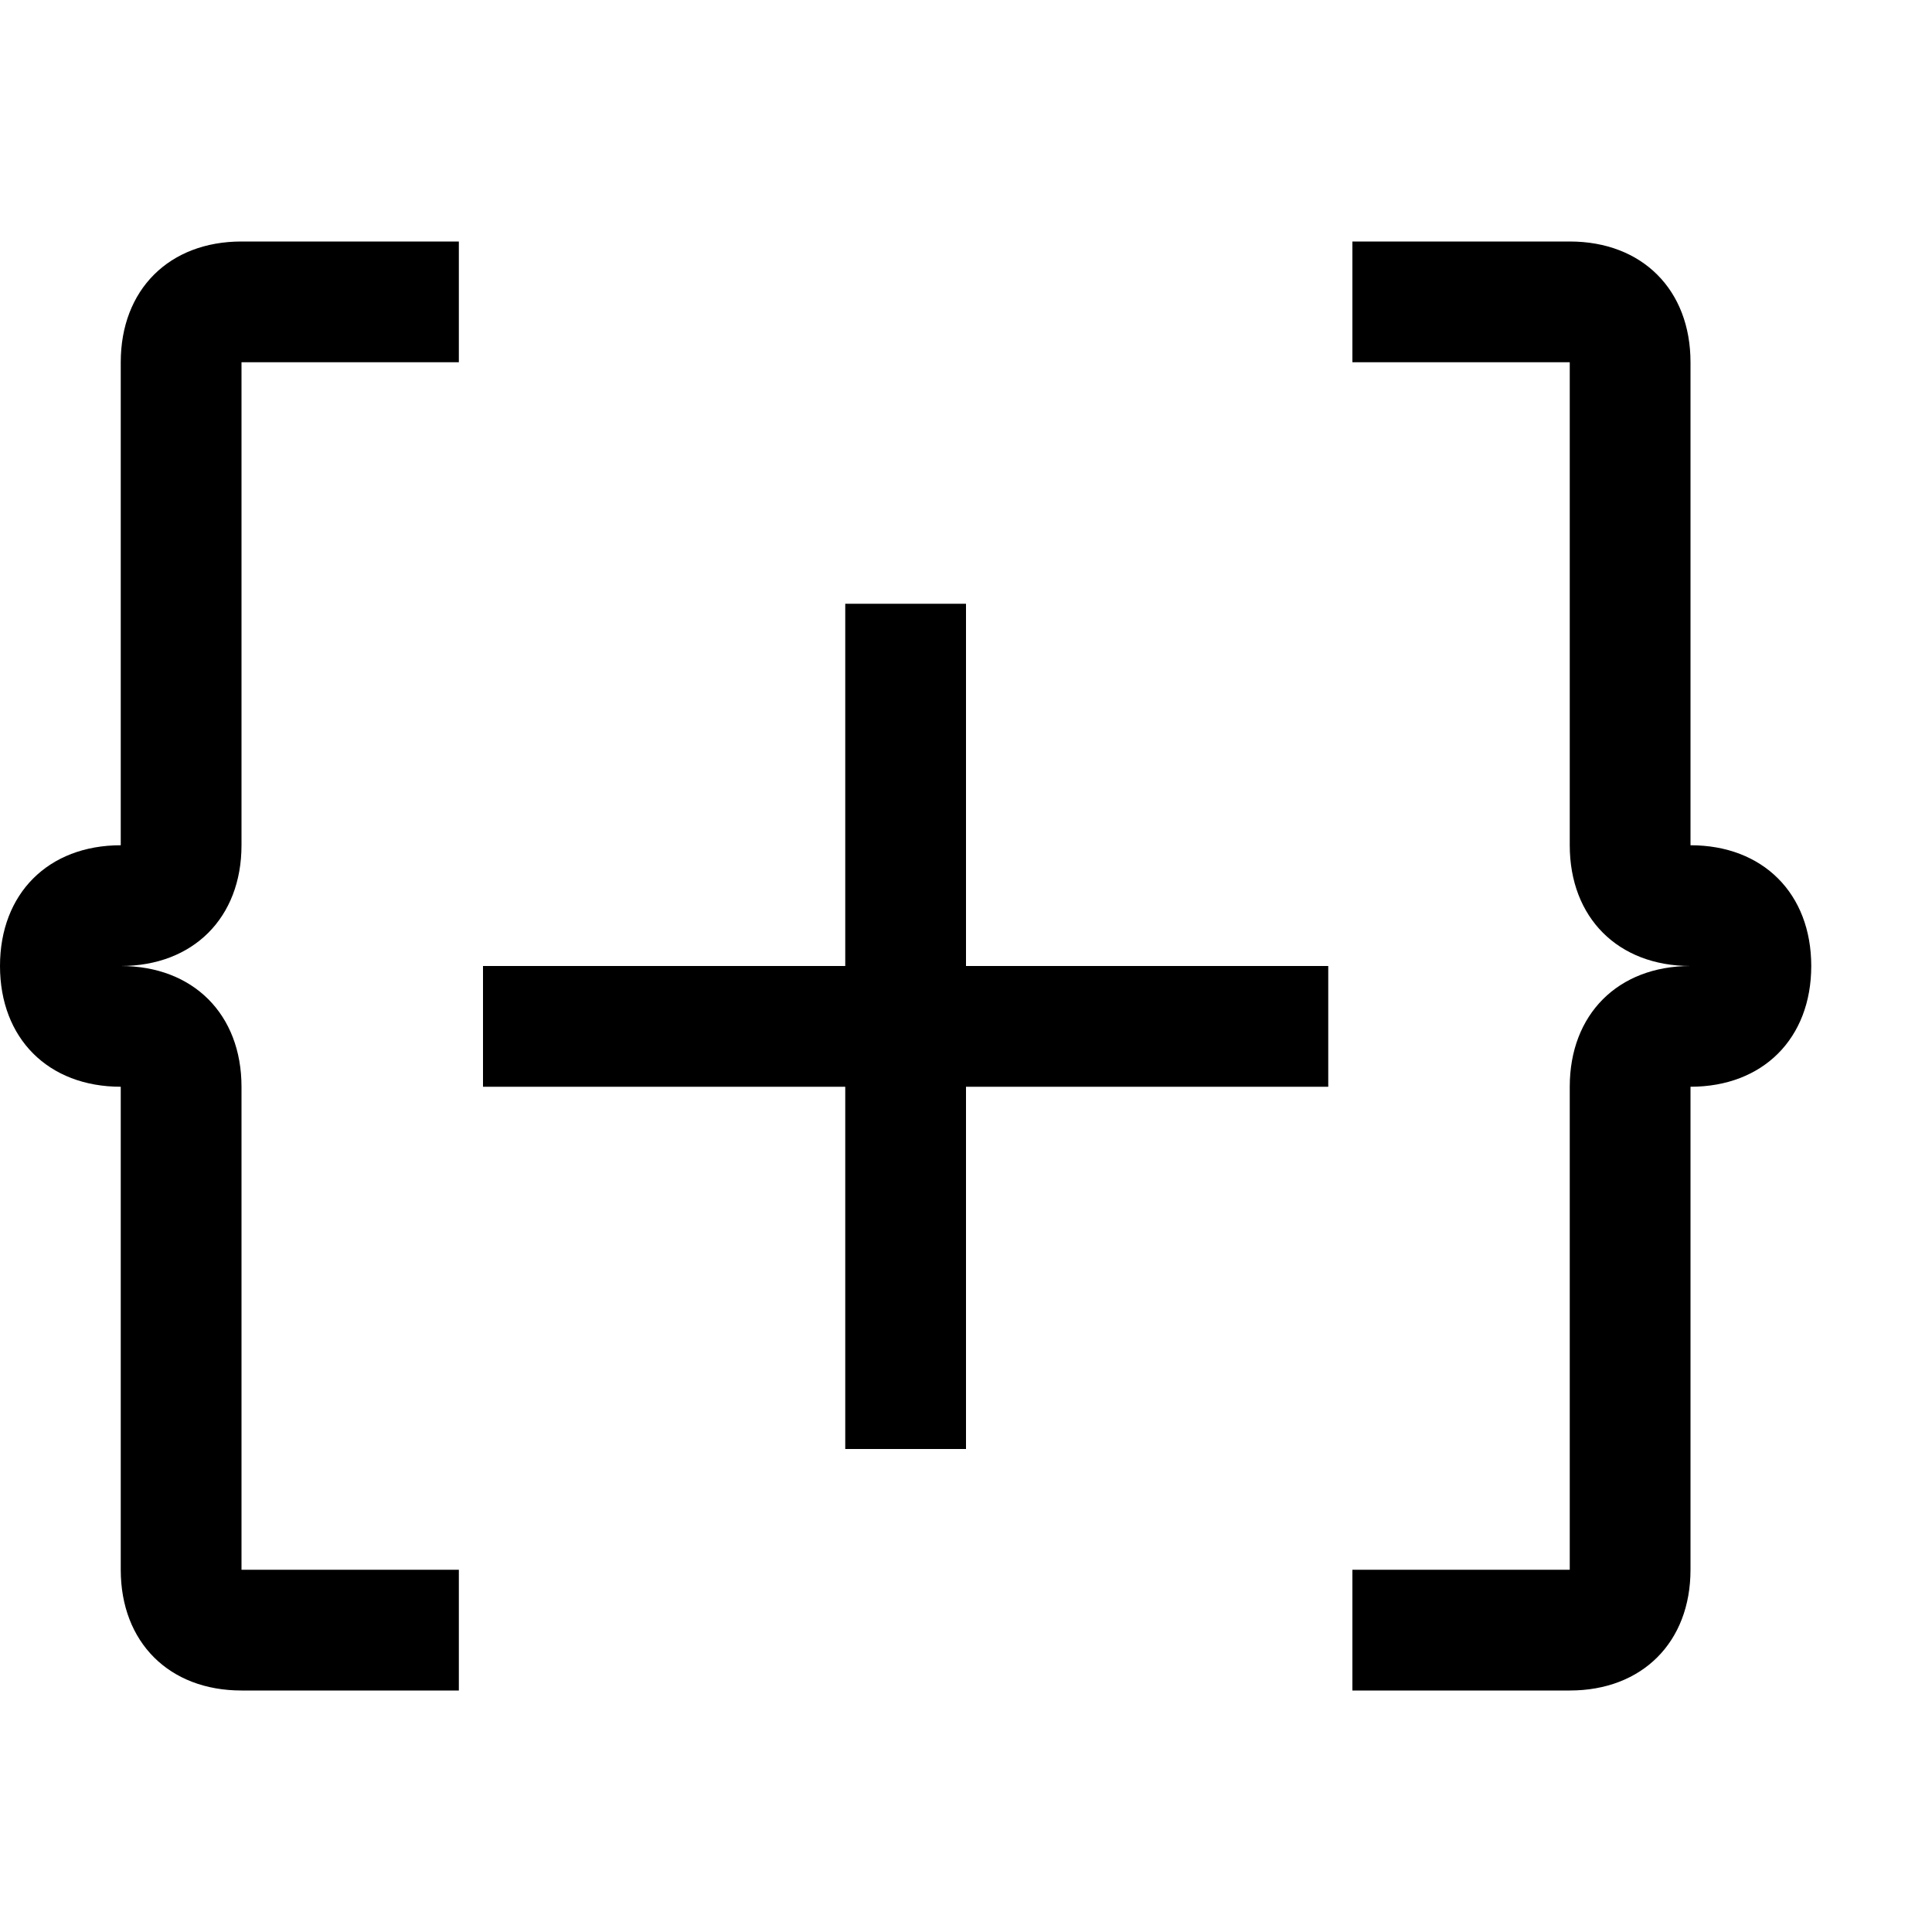
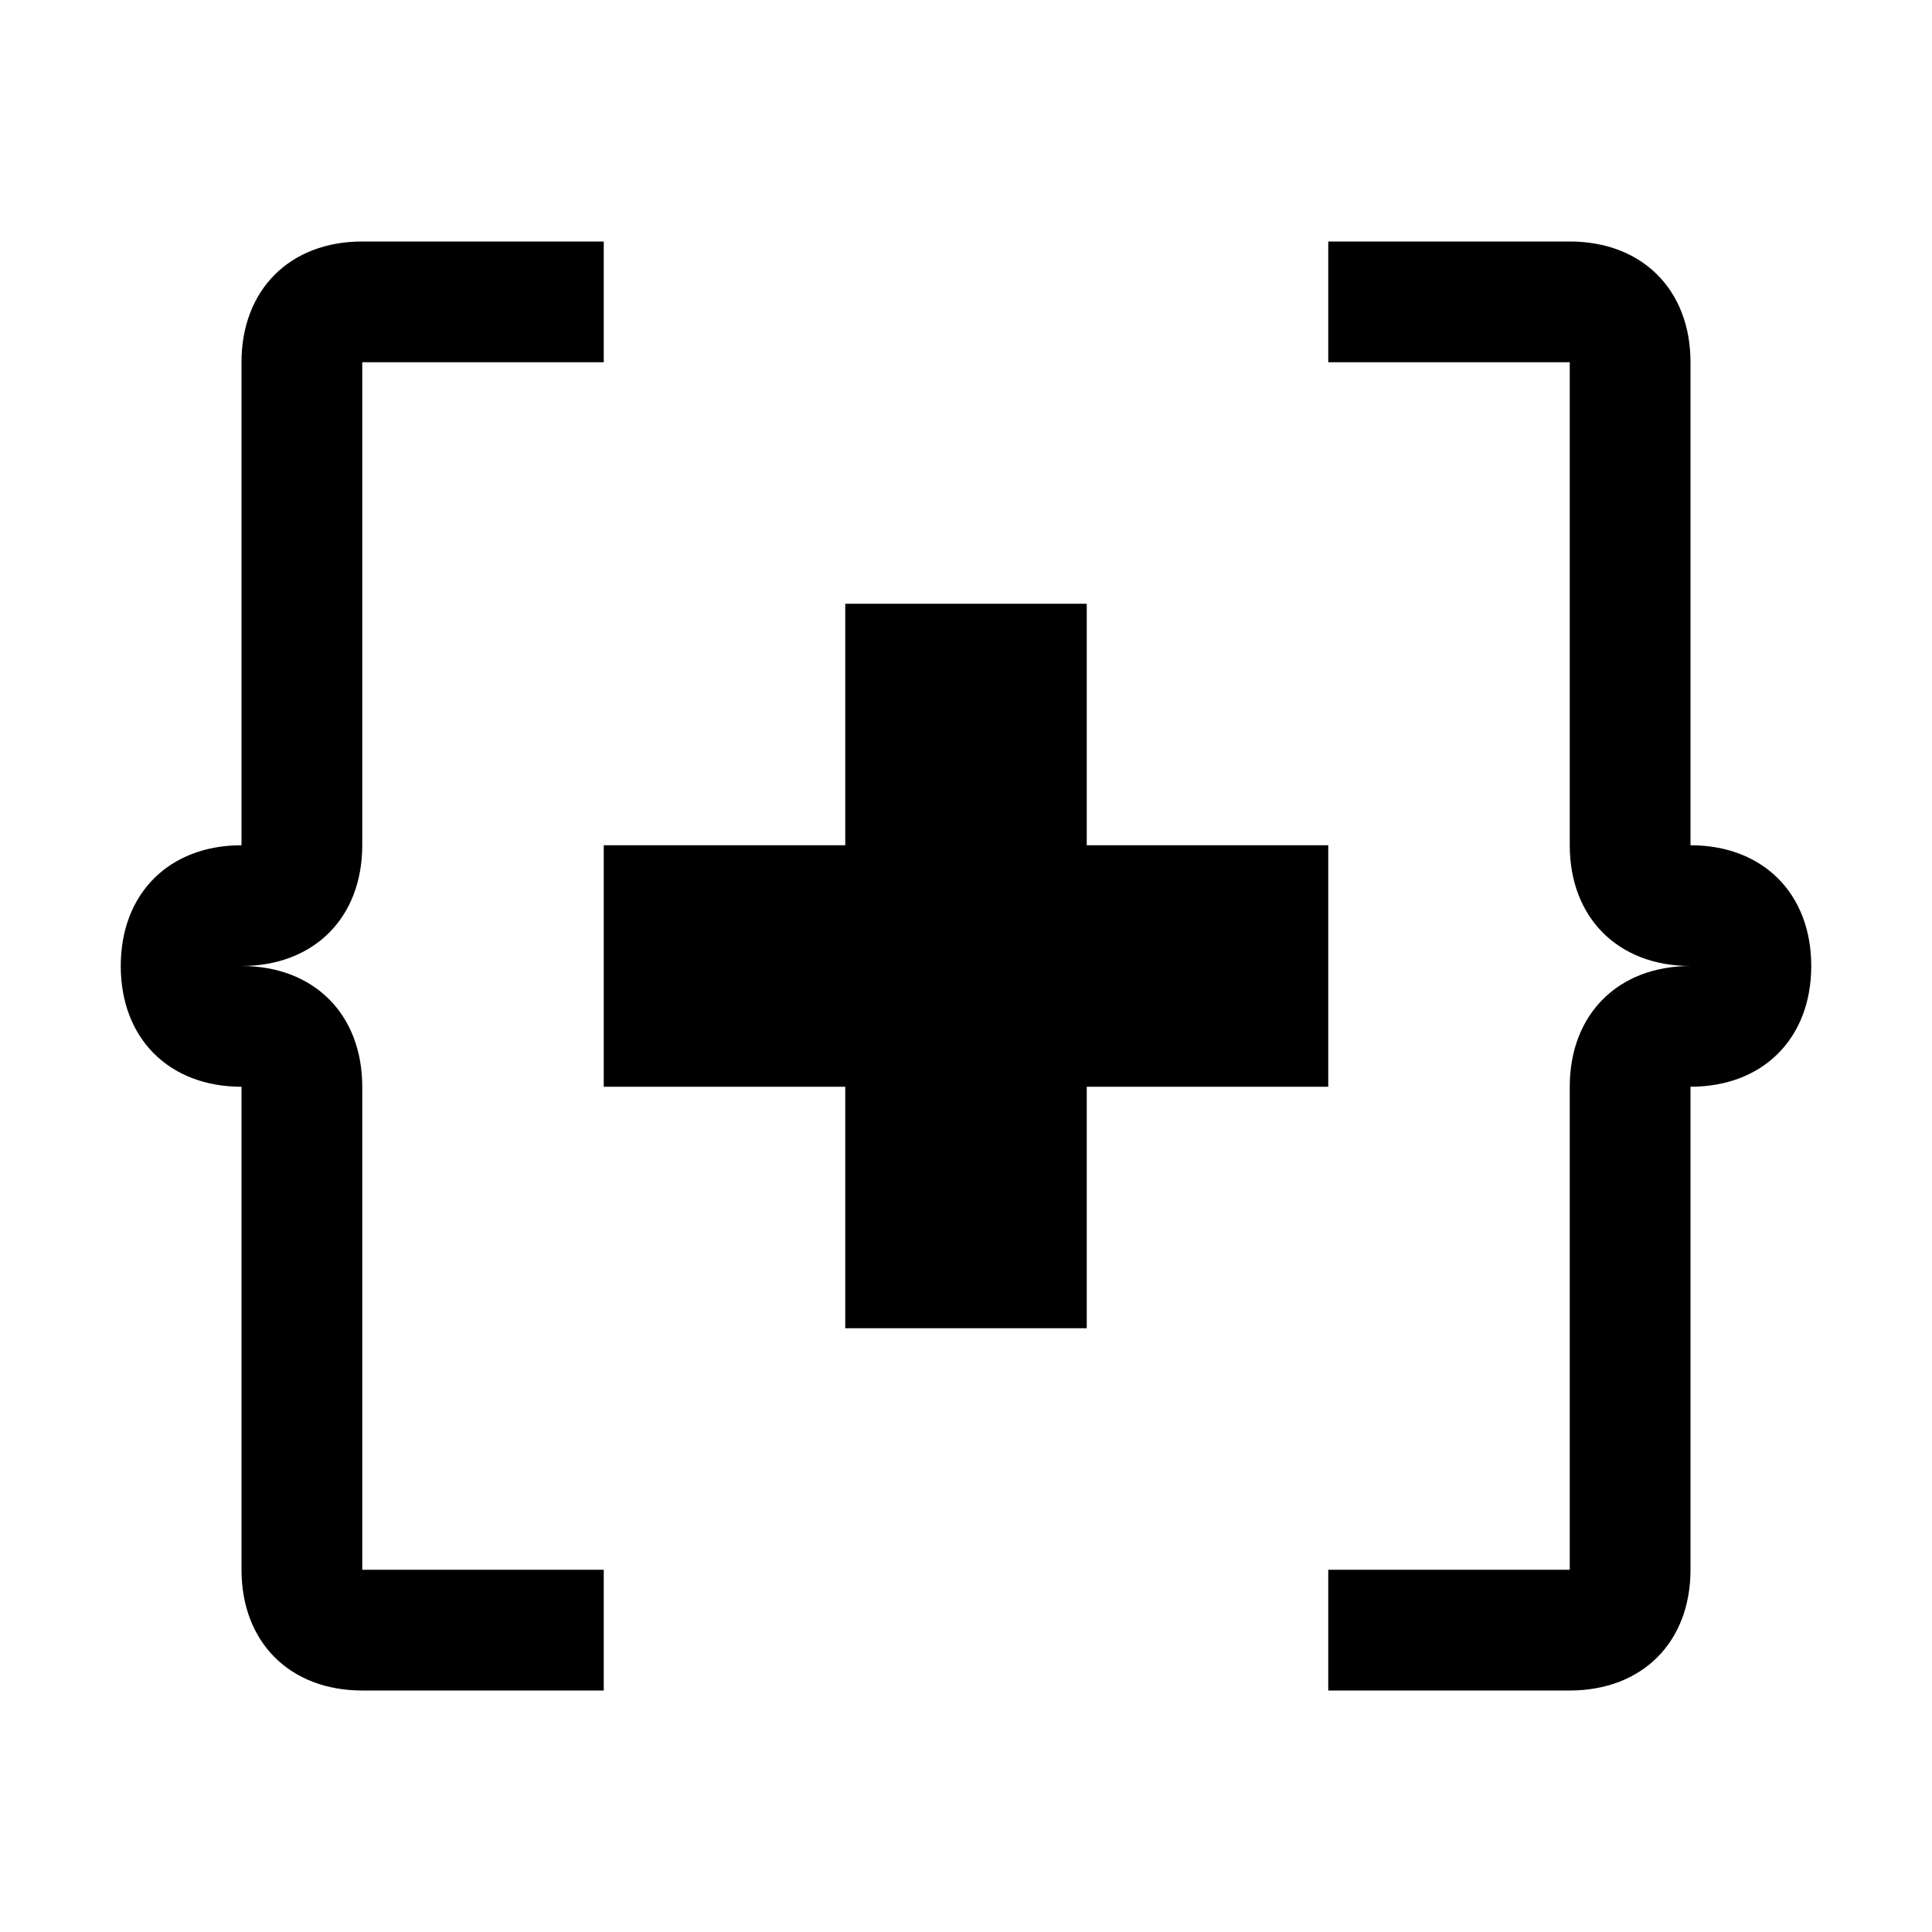
<svg xmlns="http://www.w3.org/2000/svg" viewBox="0 0 16 16">
  <g class="icon-color">
-     <path d="M11 8H8V5H7v3H4v1h3v3h1V9h3zM2 9c0-.6-.4-1-1-1 .6 0 1-.4 1-1V3h1.8V2H2c-.6 0-1 .4-1 1v4c-.6 0-1 .4-1 1s.4 1 1 1v4c0 .6.4 1 1 1h1.8v-1H2V9zM14 7V3c0-.6-.4-1-1-1h-1.8v1H13v4c0 .6.4 1 1 1-.6 0-1 .4-1 1v4h-1.8v1H13c.6 0 1-.4 1-1V9c.6 0 1-.4 1-1s-.4-1-1-1z" />
+     <path d="M5 7h6v2H5z" />
+     <path d="M7 5h2v6H7zM3 9c0-.6-.4-1-1-1 .6 0 1-.4 1-1V3h2V2H3c-.6 0-1 .4-1 1v4c-.6 0-1 .4-1 1s.4 1 1 1v4c0 .6.4 1 1 1h2v-1H3V9zM13 13h-2v1h2c.6 0 1-.4 1-1V9c.6 0 1-.4 1-1s-.4-1-1-1V3c0-.6-.4-1-1-1h-2v1h2v4c0 .6.4 1 1 1-.6 0-1 .4-1 1v4z" />
  </g>
</svg>
